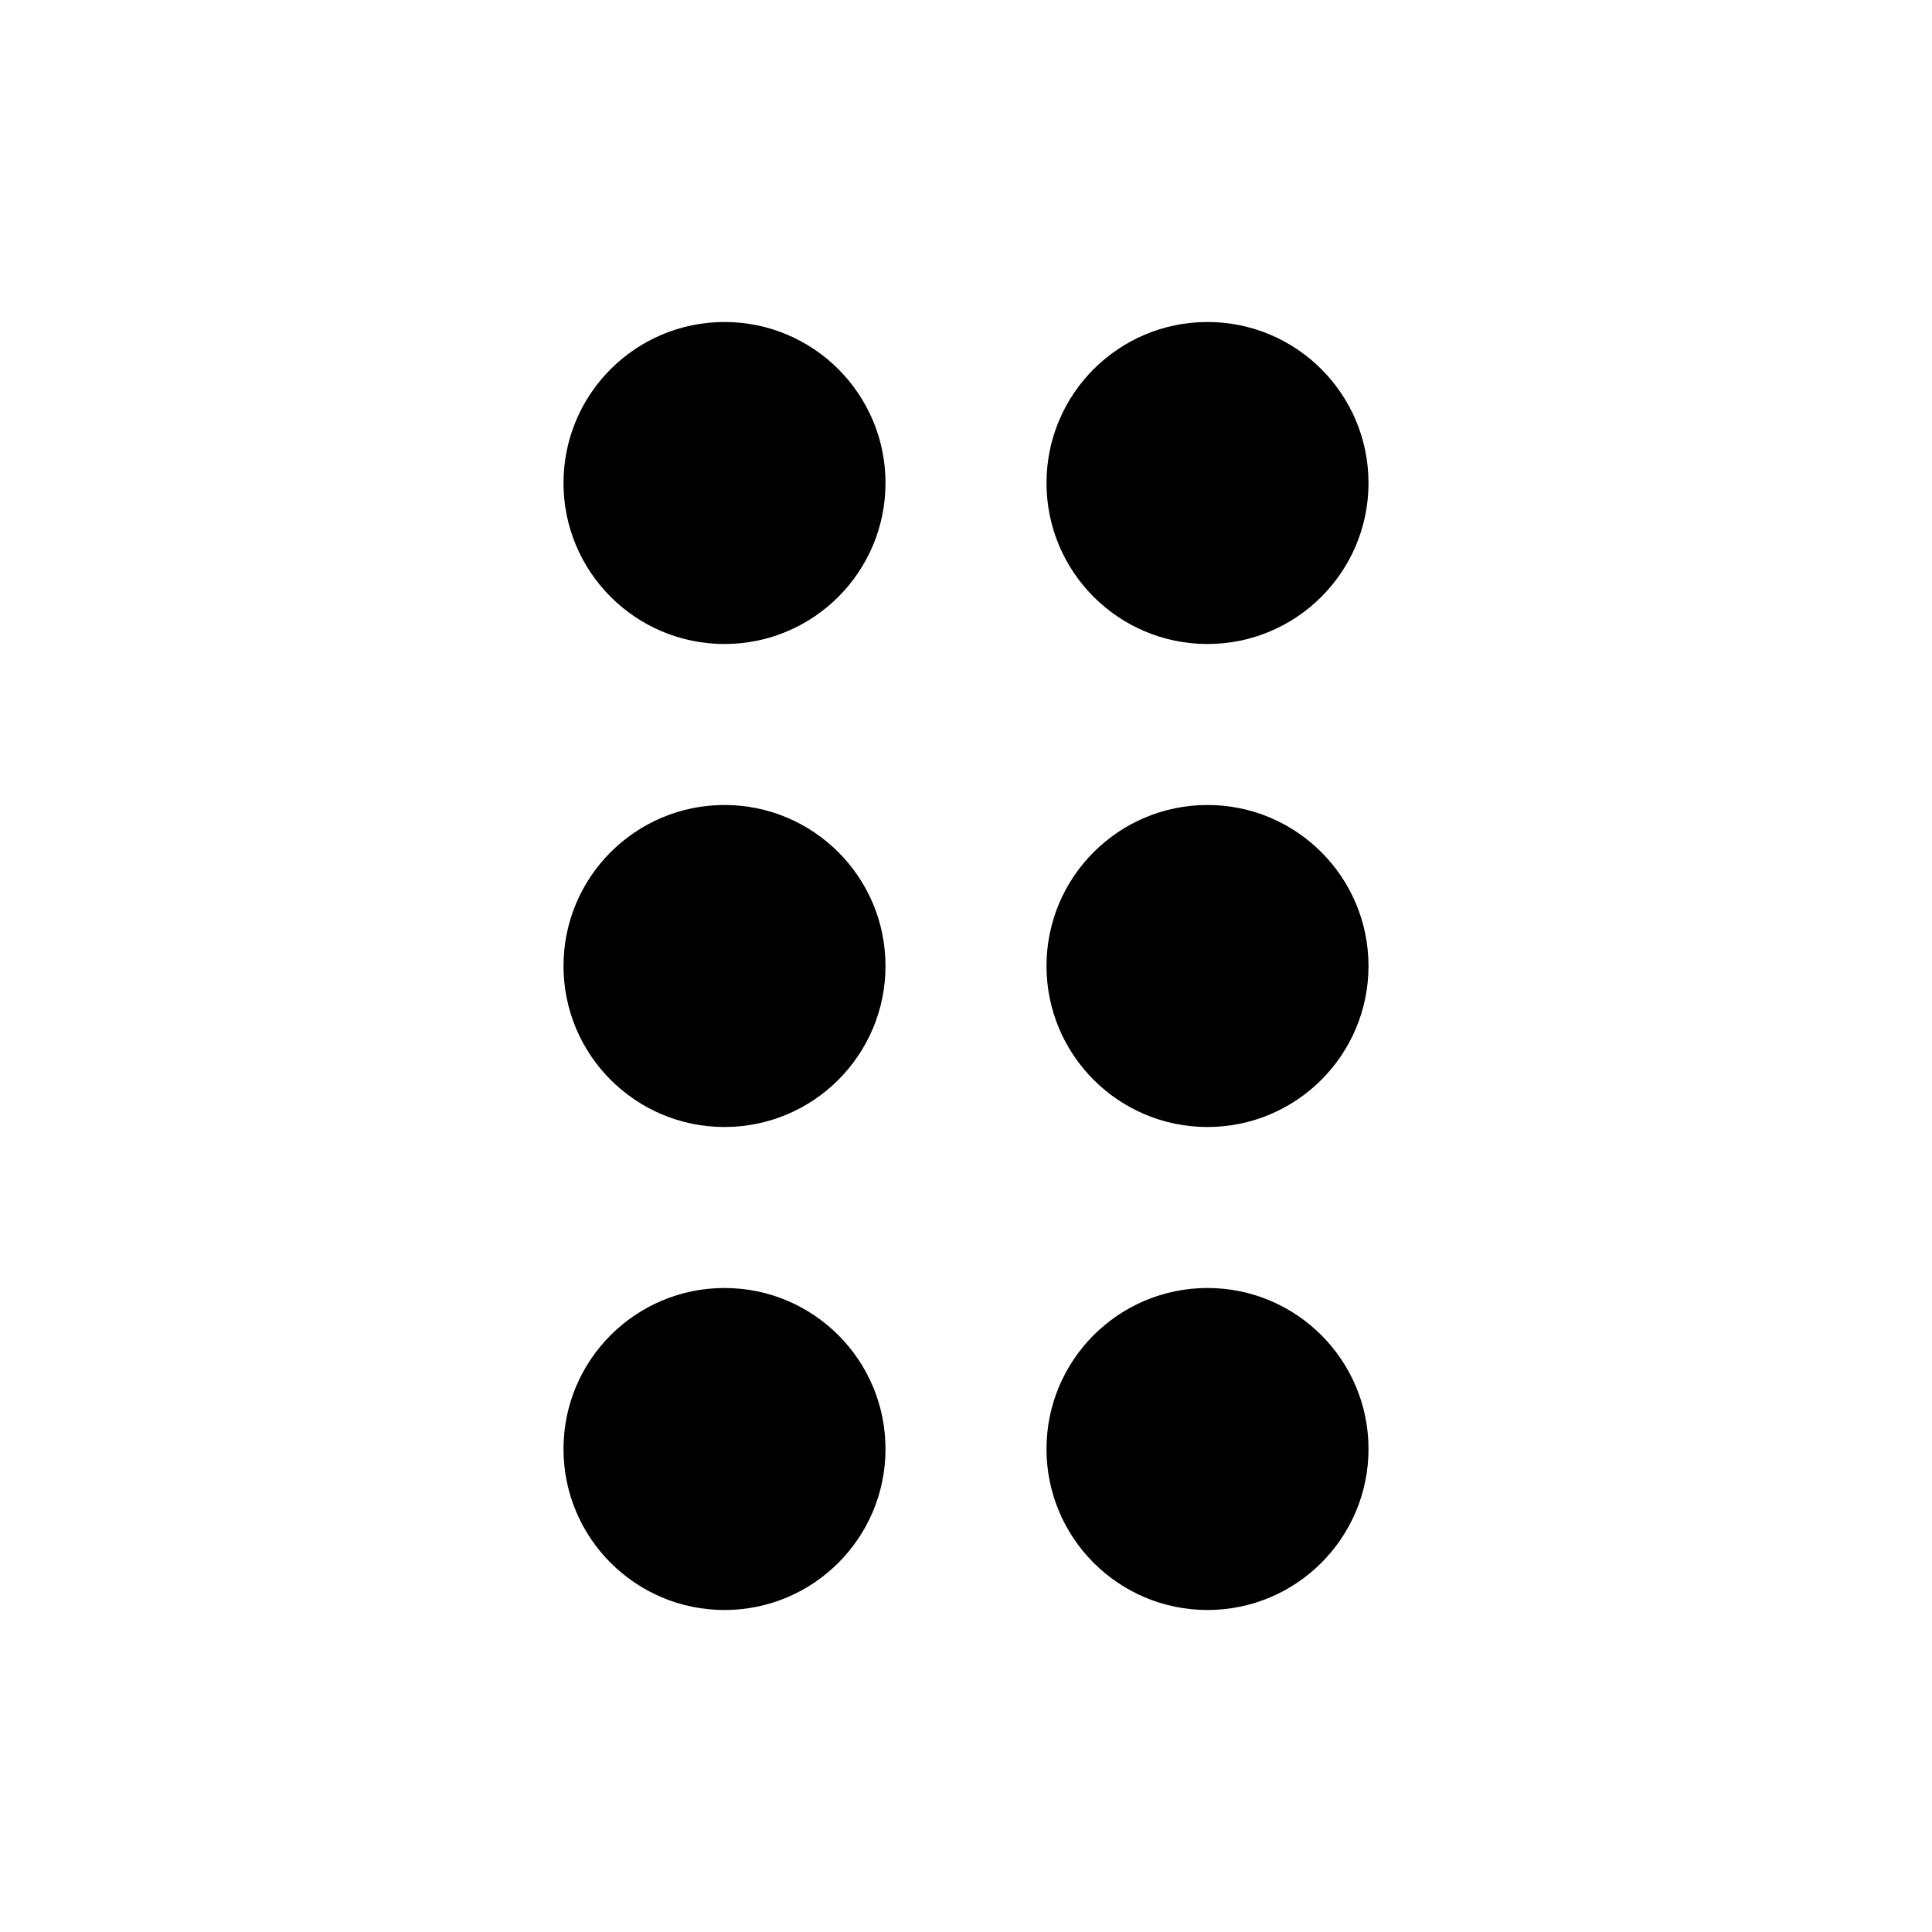
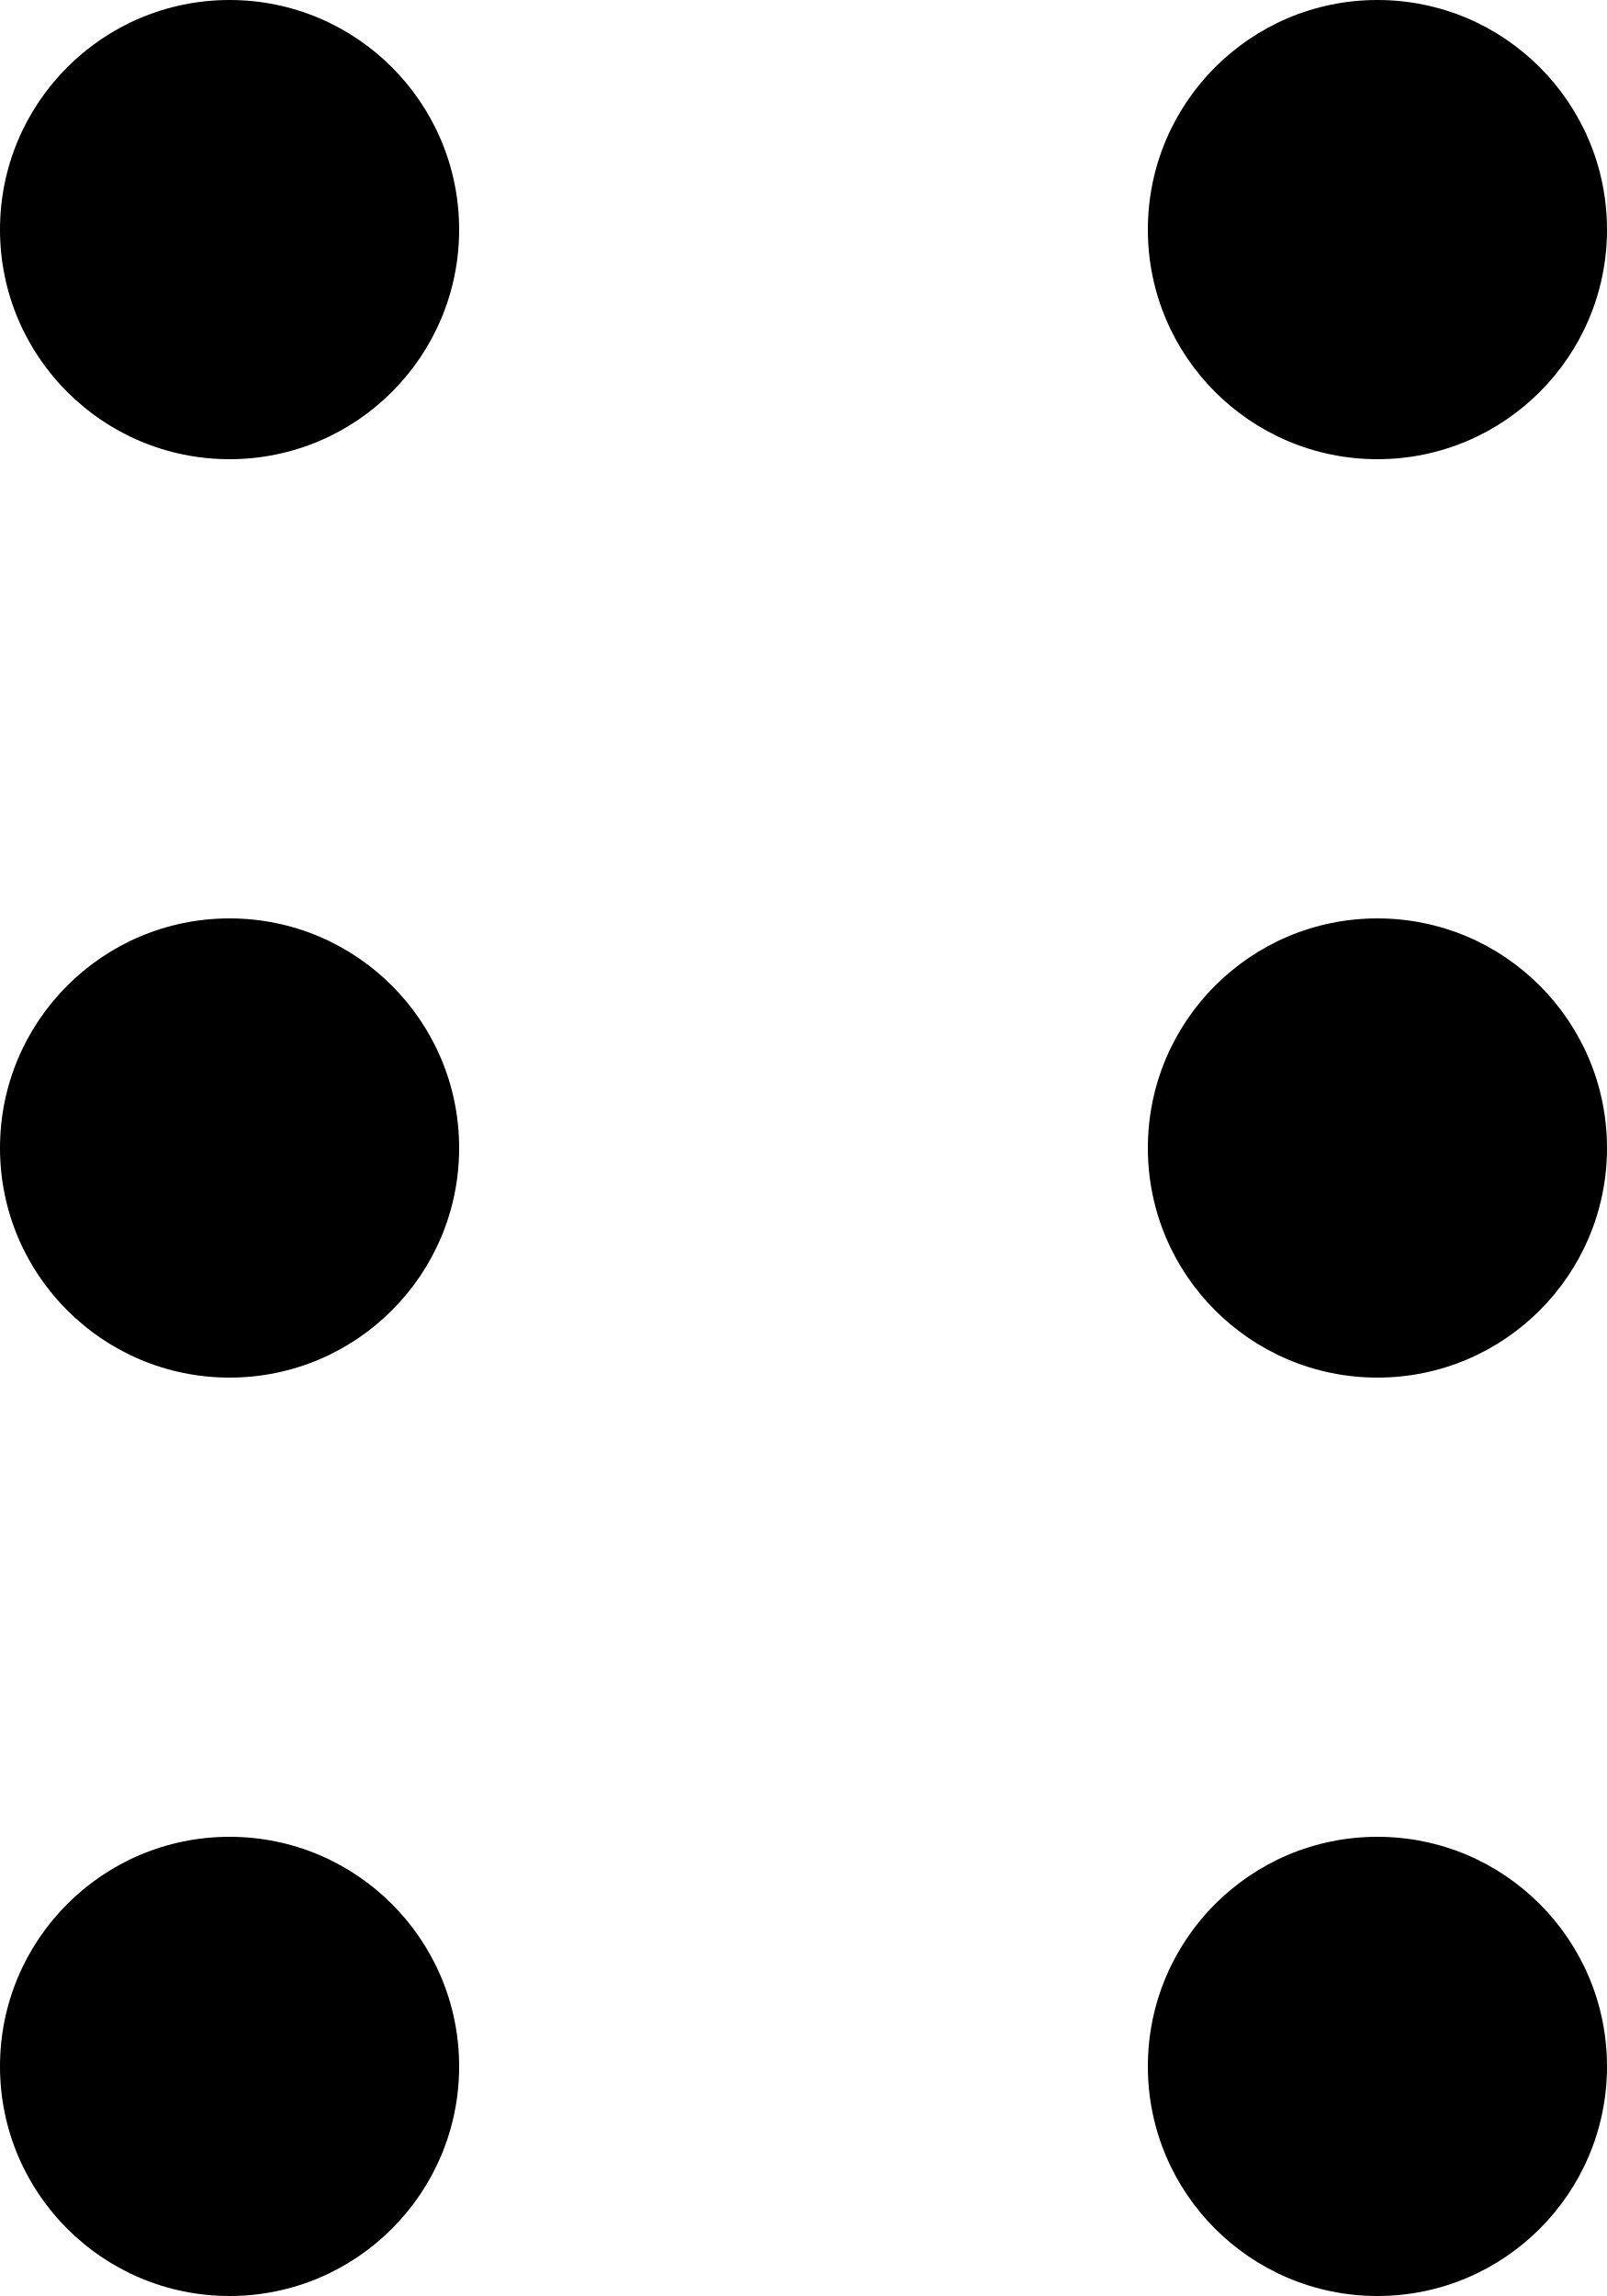
- <svg xmlns="http://www.w3.org/2000/svg" viewBox="0 0 24 24" fill="currentColor">
-   <circle cx="9" cy="6" r="2" />
-   <circle cx="15" cy="6" r="2" />
-   <circle cx="9" cy="12" r="2" />
-   <circle cx="15" cy="12" r="2" />
-   <circle cx="9" cy="18" r="2" />
-   <circle cx="15" cy="18" r="2" />
+ <svg xmlns="http://www.w3.org/2000/svg" viewBox="0 0 14 20" fill="currentColor">
+   <circle cx="2" cy="2" r="2" />
+   <circle cx="2" cy="10" r="2" />
+   <circle cx="2" cy="18" r="2" />
+   <circle cx="12" cy="2" r="2" />
+   <circle cx="12" cy="10" r="2" />
+   <circle cx="12" cy="18" r="2" />
</svg>
